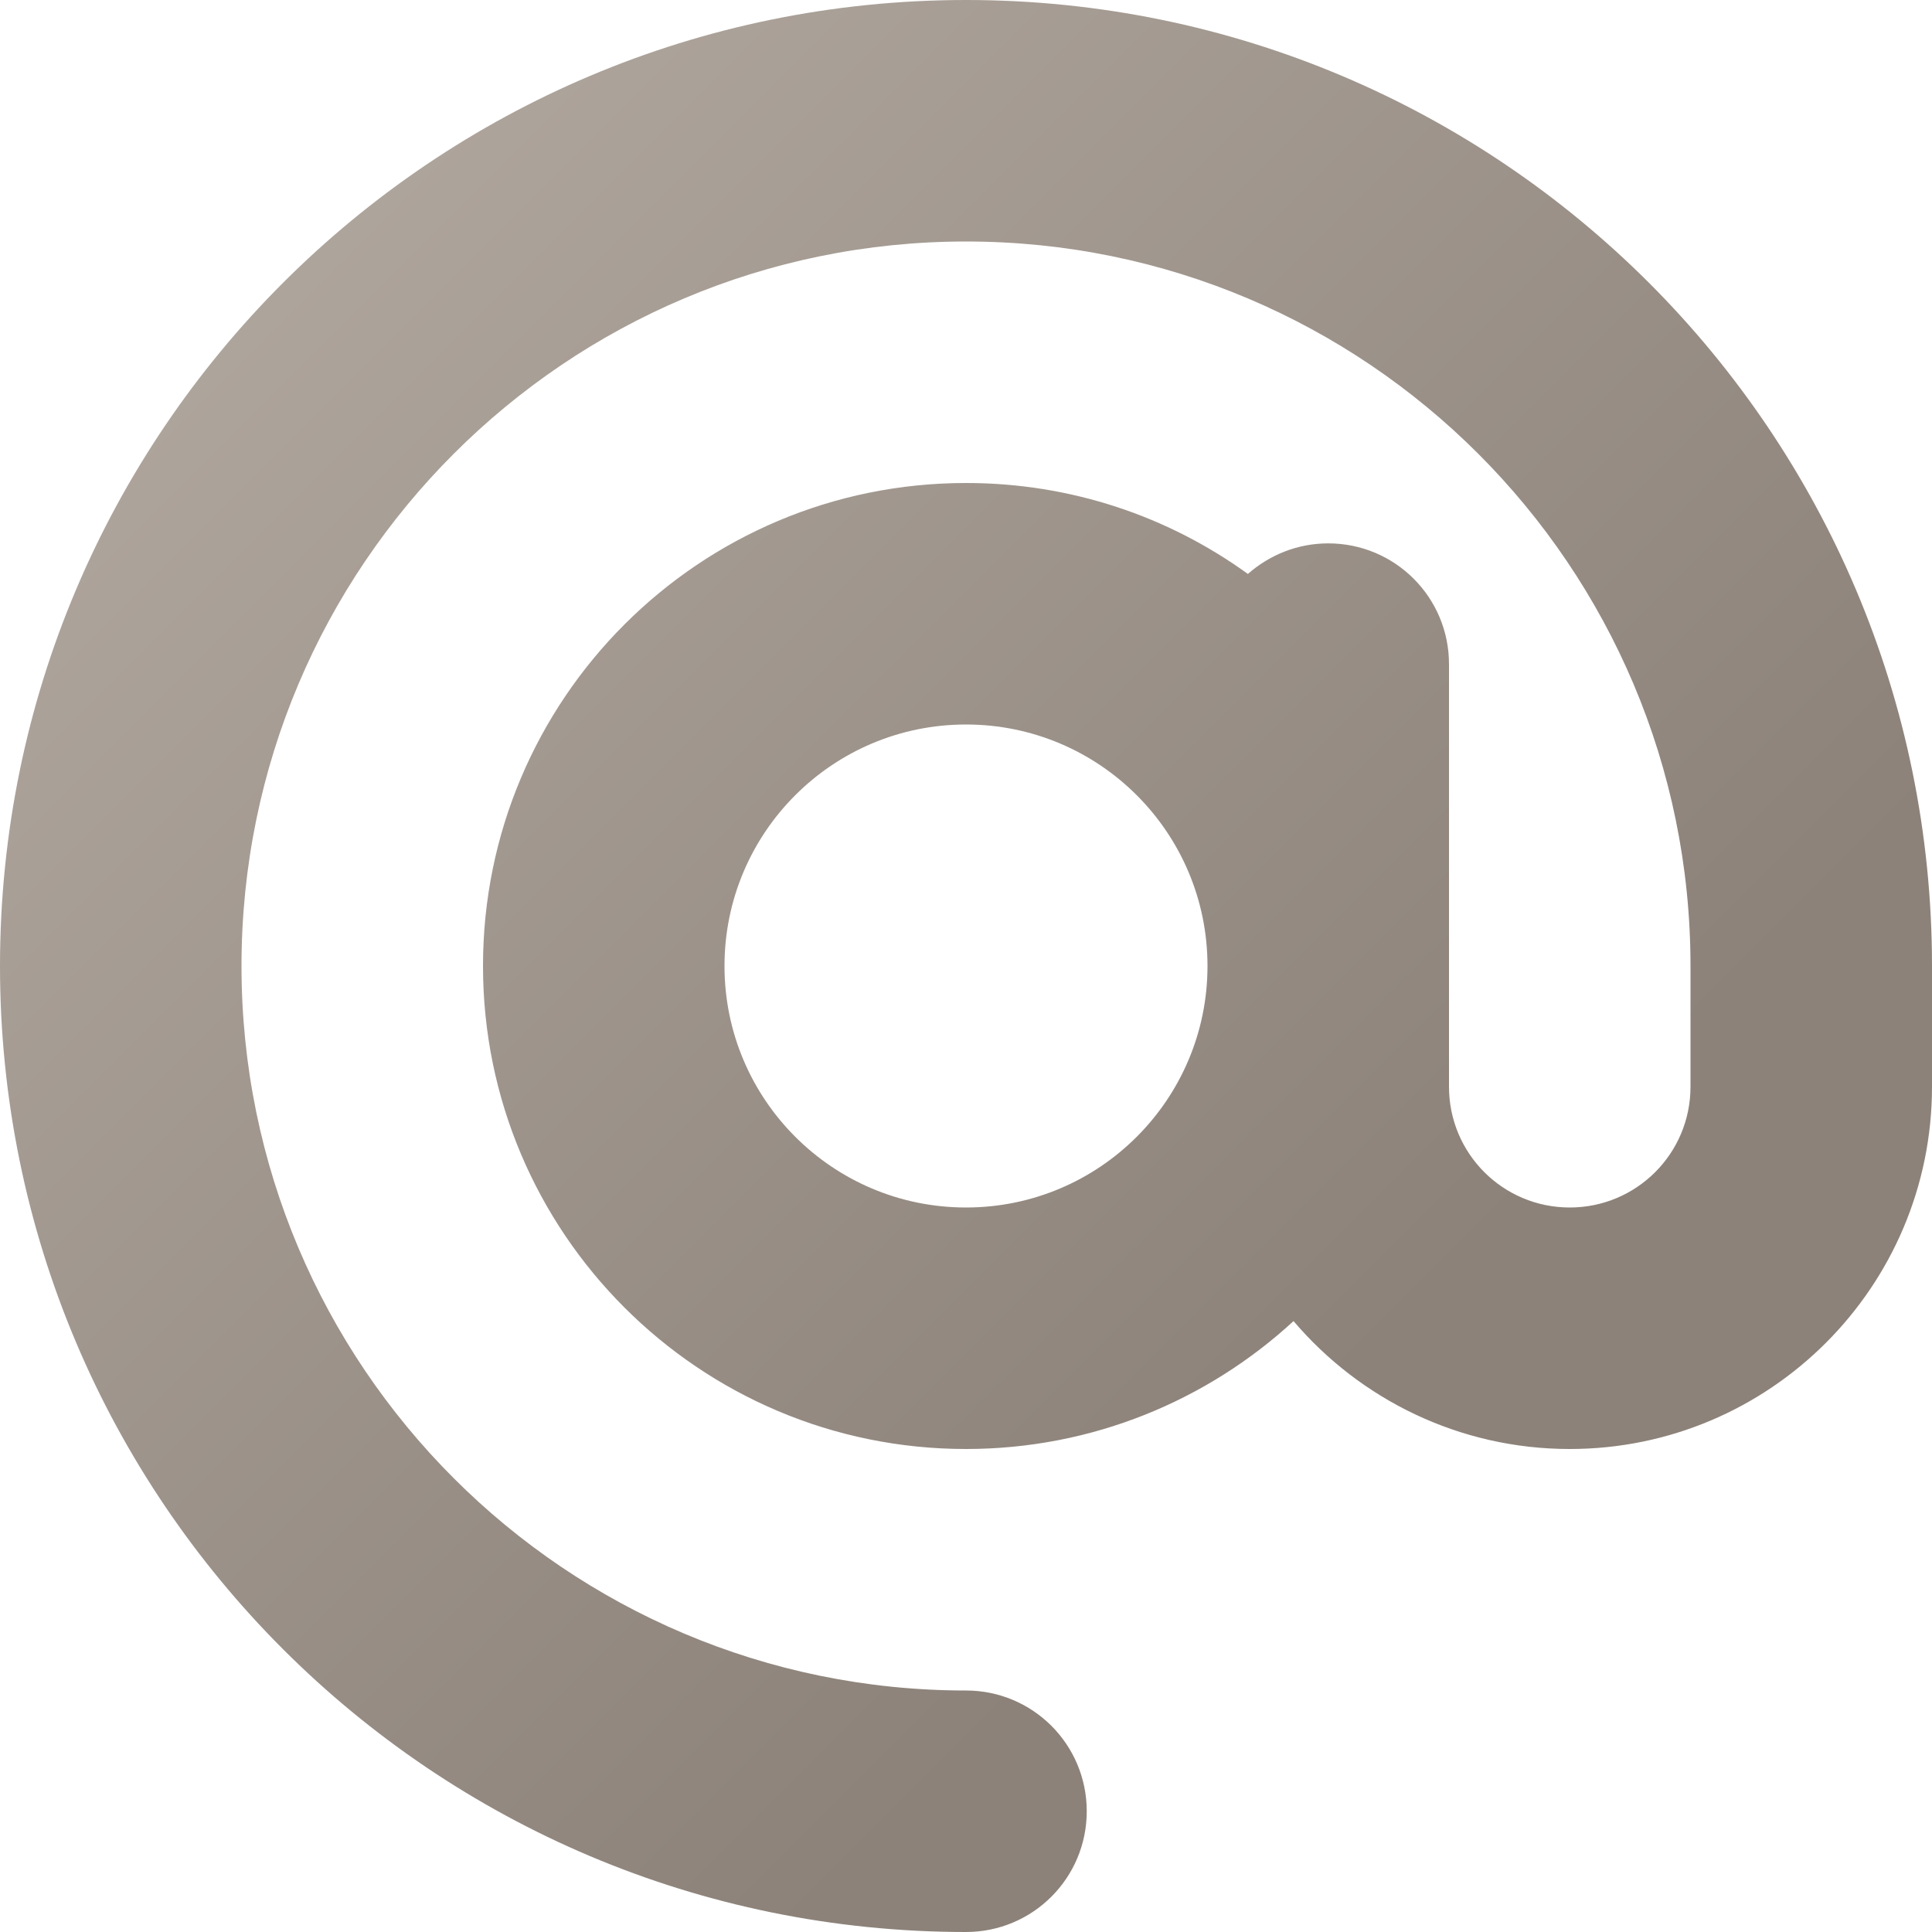
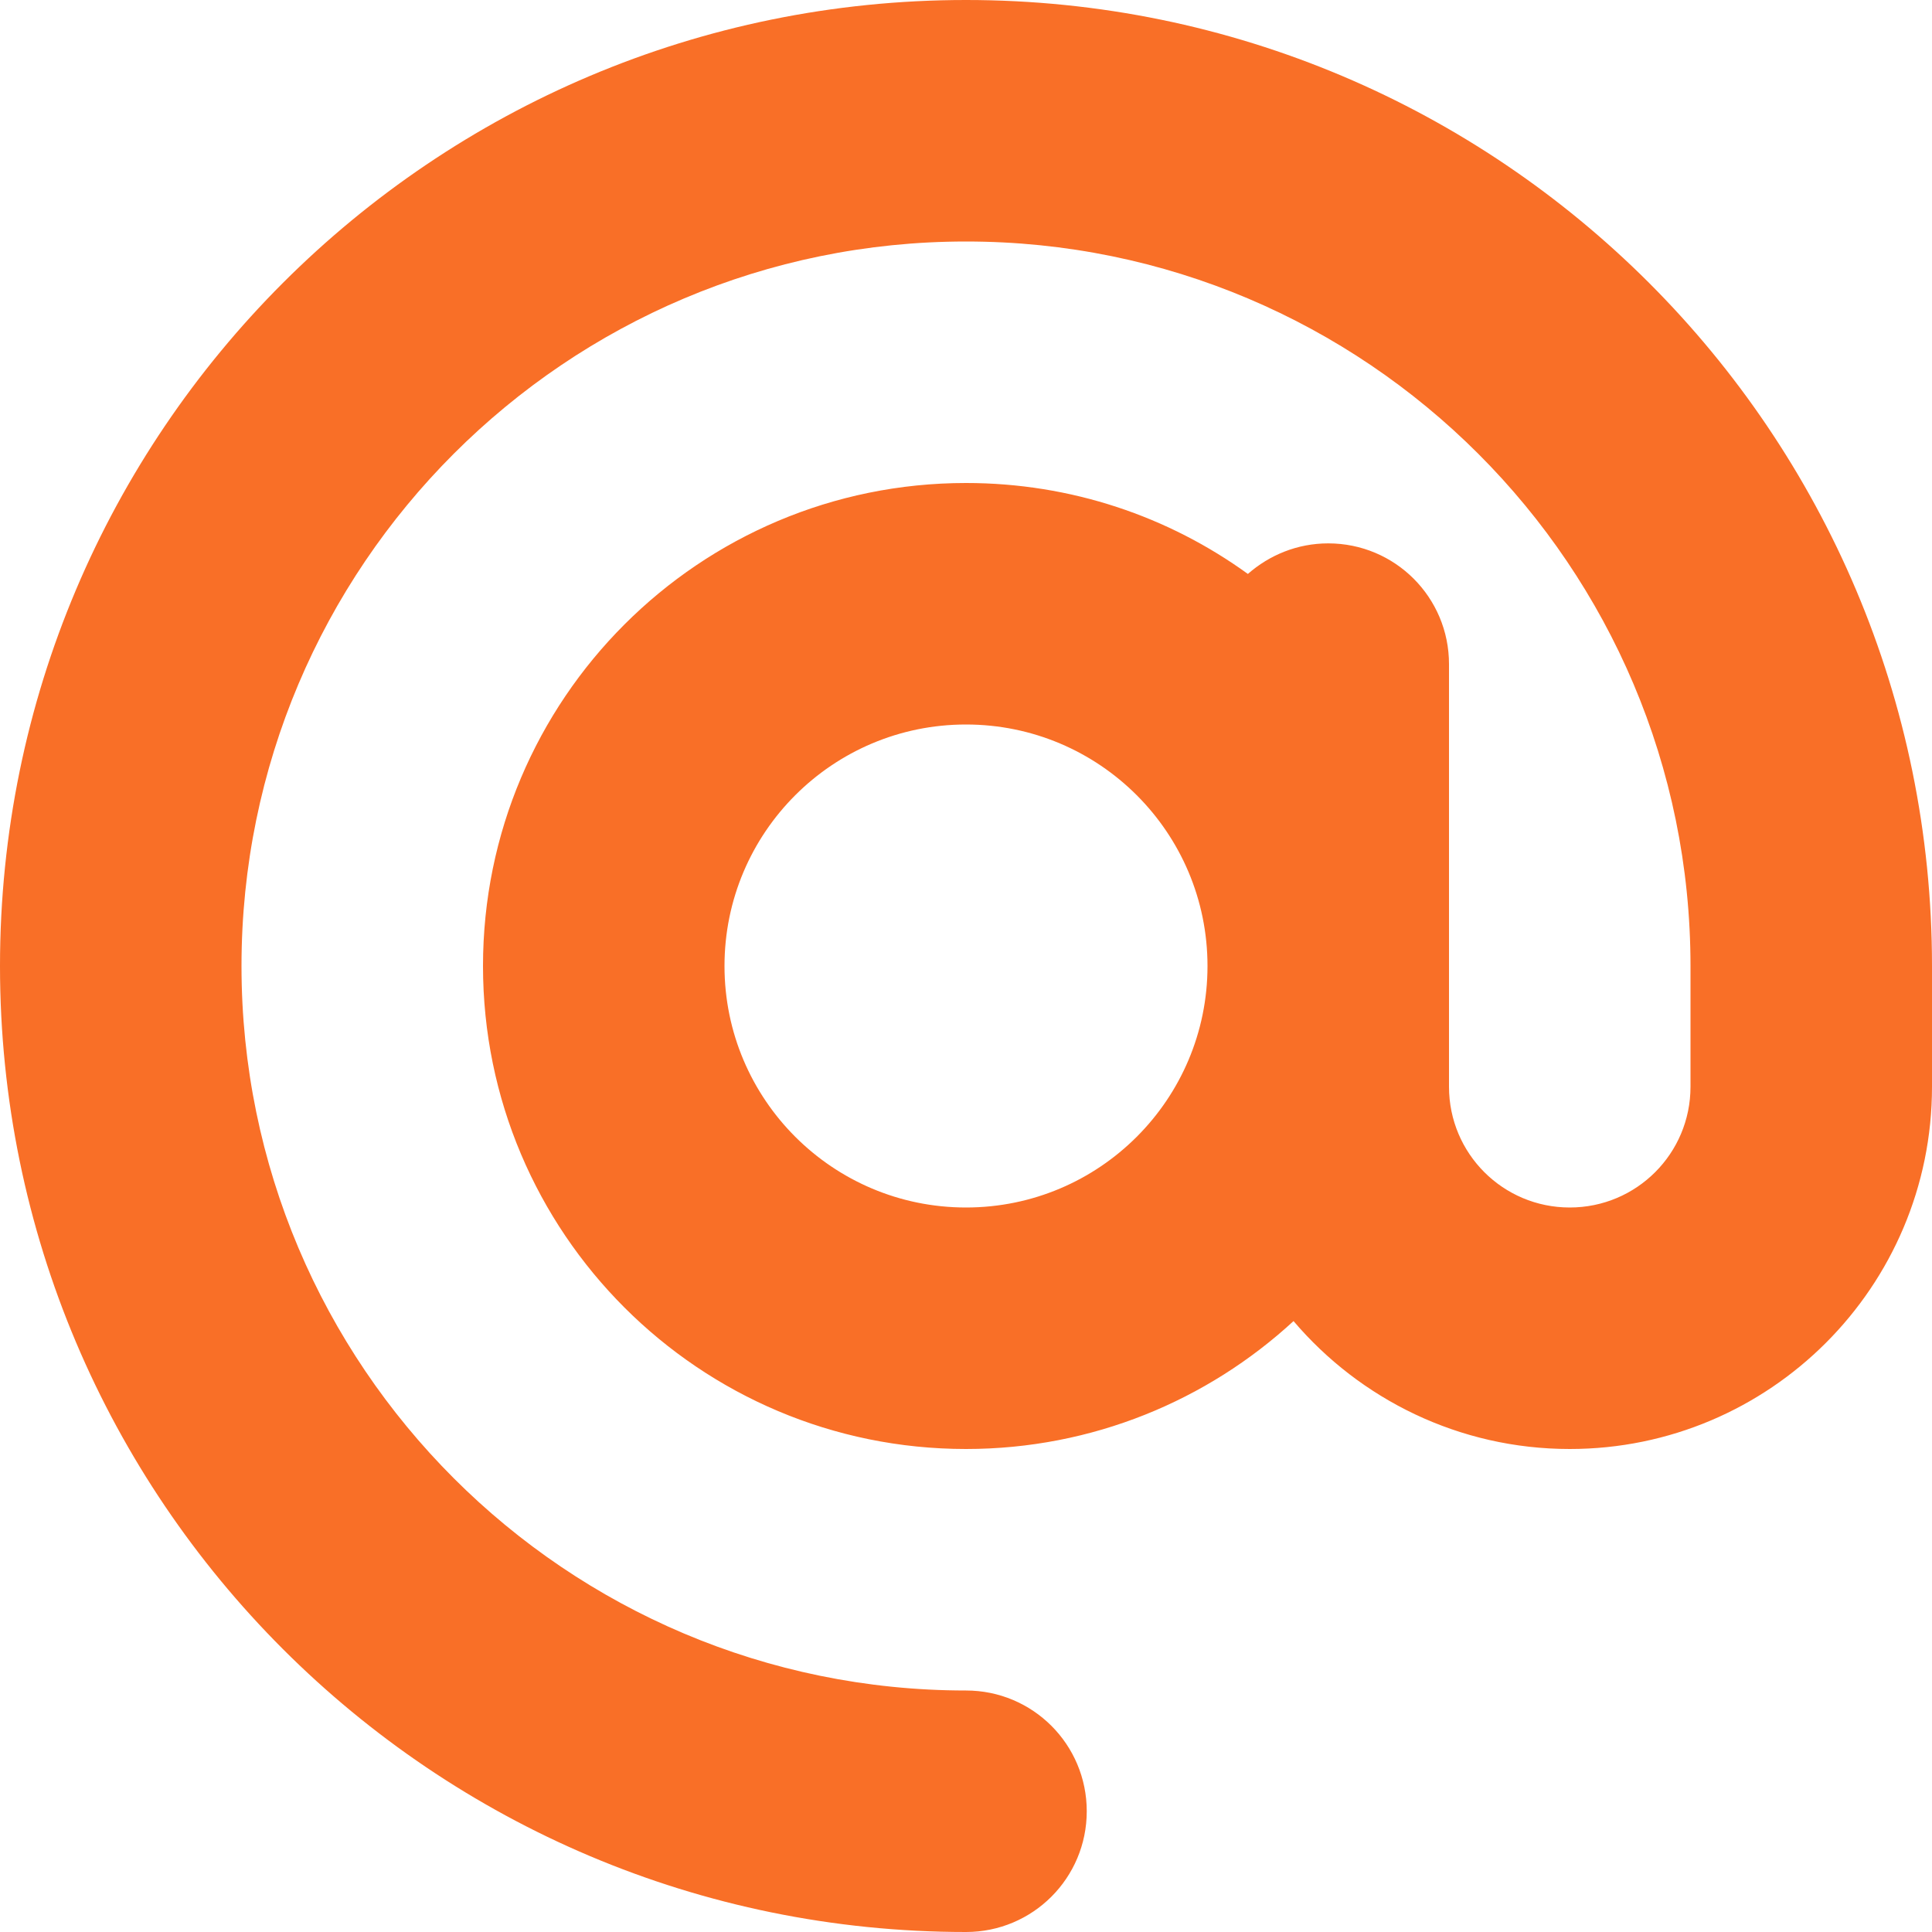
<svg xmlns="http://www.w3.org/2000/svg" aria-hidden="true" focusable="false" role="img" width="512" height="512" viewBox="0 0 512 512">
  <defs>
    <linearGradient id="Grad" gradientUnits="userSpaceOnUse" x1="0%" y1="0%" x2="100%" y2="0%" gradientTransform="rotate(45)">
-       <stop offset="0%" stop-color="#b6ada5" />
-       <stop offset="100%" stop-color="#8c8279" />
+       <stop offset="0%" stop-color="#F96F27" />
+       <stop offset="100%" stop-color="#F96F27" />
    </linearGradient>
  </defs>
  <path fill="url(#Grad)" d="M256 64C150 64 64 150 64 256s86 192 192 192c17.7 0 32 14.3 32 32s-14.3 32-32 32C114.6 512 0 397.4 0 256S114.6 0 256 0s256 114.6 256 256v32c0 53-43 96-96 96c-29.3 0-55.6-13.2-73.2-33.9c-22.8 21-53.3 33.9-86.8 33.9c-70.7 0-128-57.3-128-128s57.3-128 128-128c27.9 0 53.7 8.9 74.7 24.1c5.7-5 13.1-8.1 21.3-8.1c17.7 0 32 14.3 32 32v112c0 17.7 14.3 32 32 32s32-14.3 32-32v-32c0-106-86-192-192-192zm64 192a64 64 0 1 0-128 0a64 64 0 1 0 128 0z" />
</svg>
